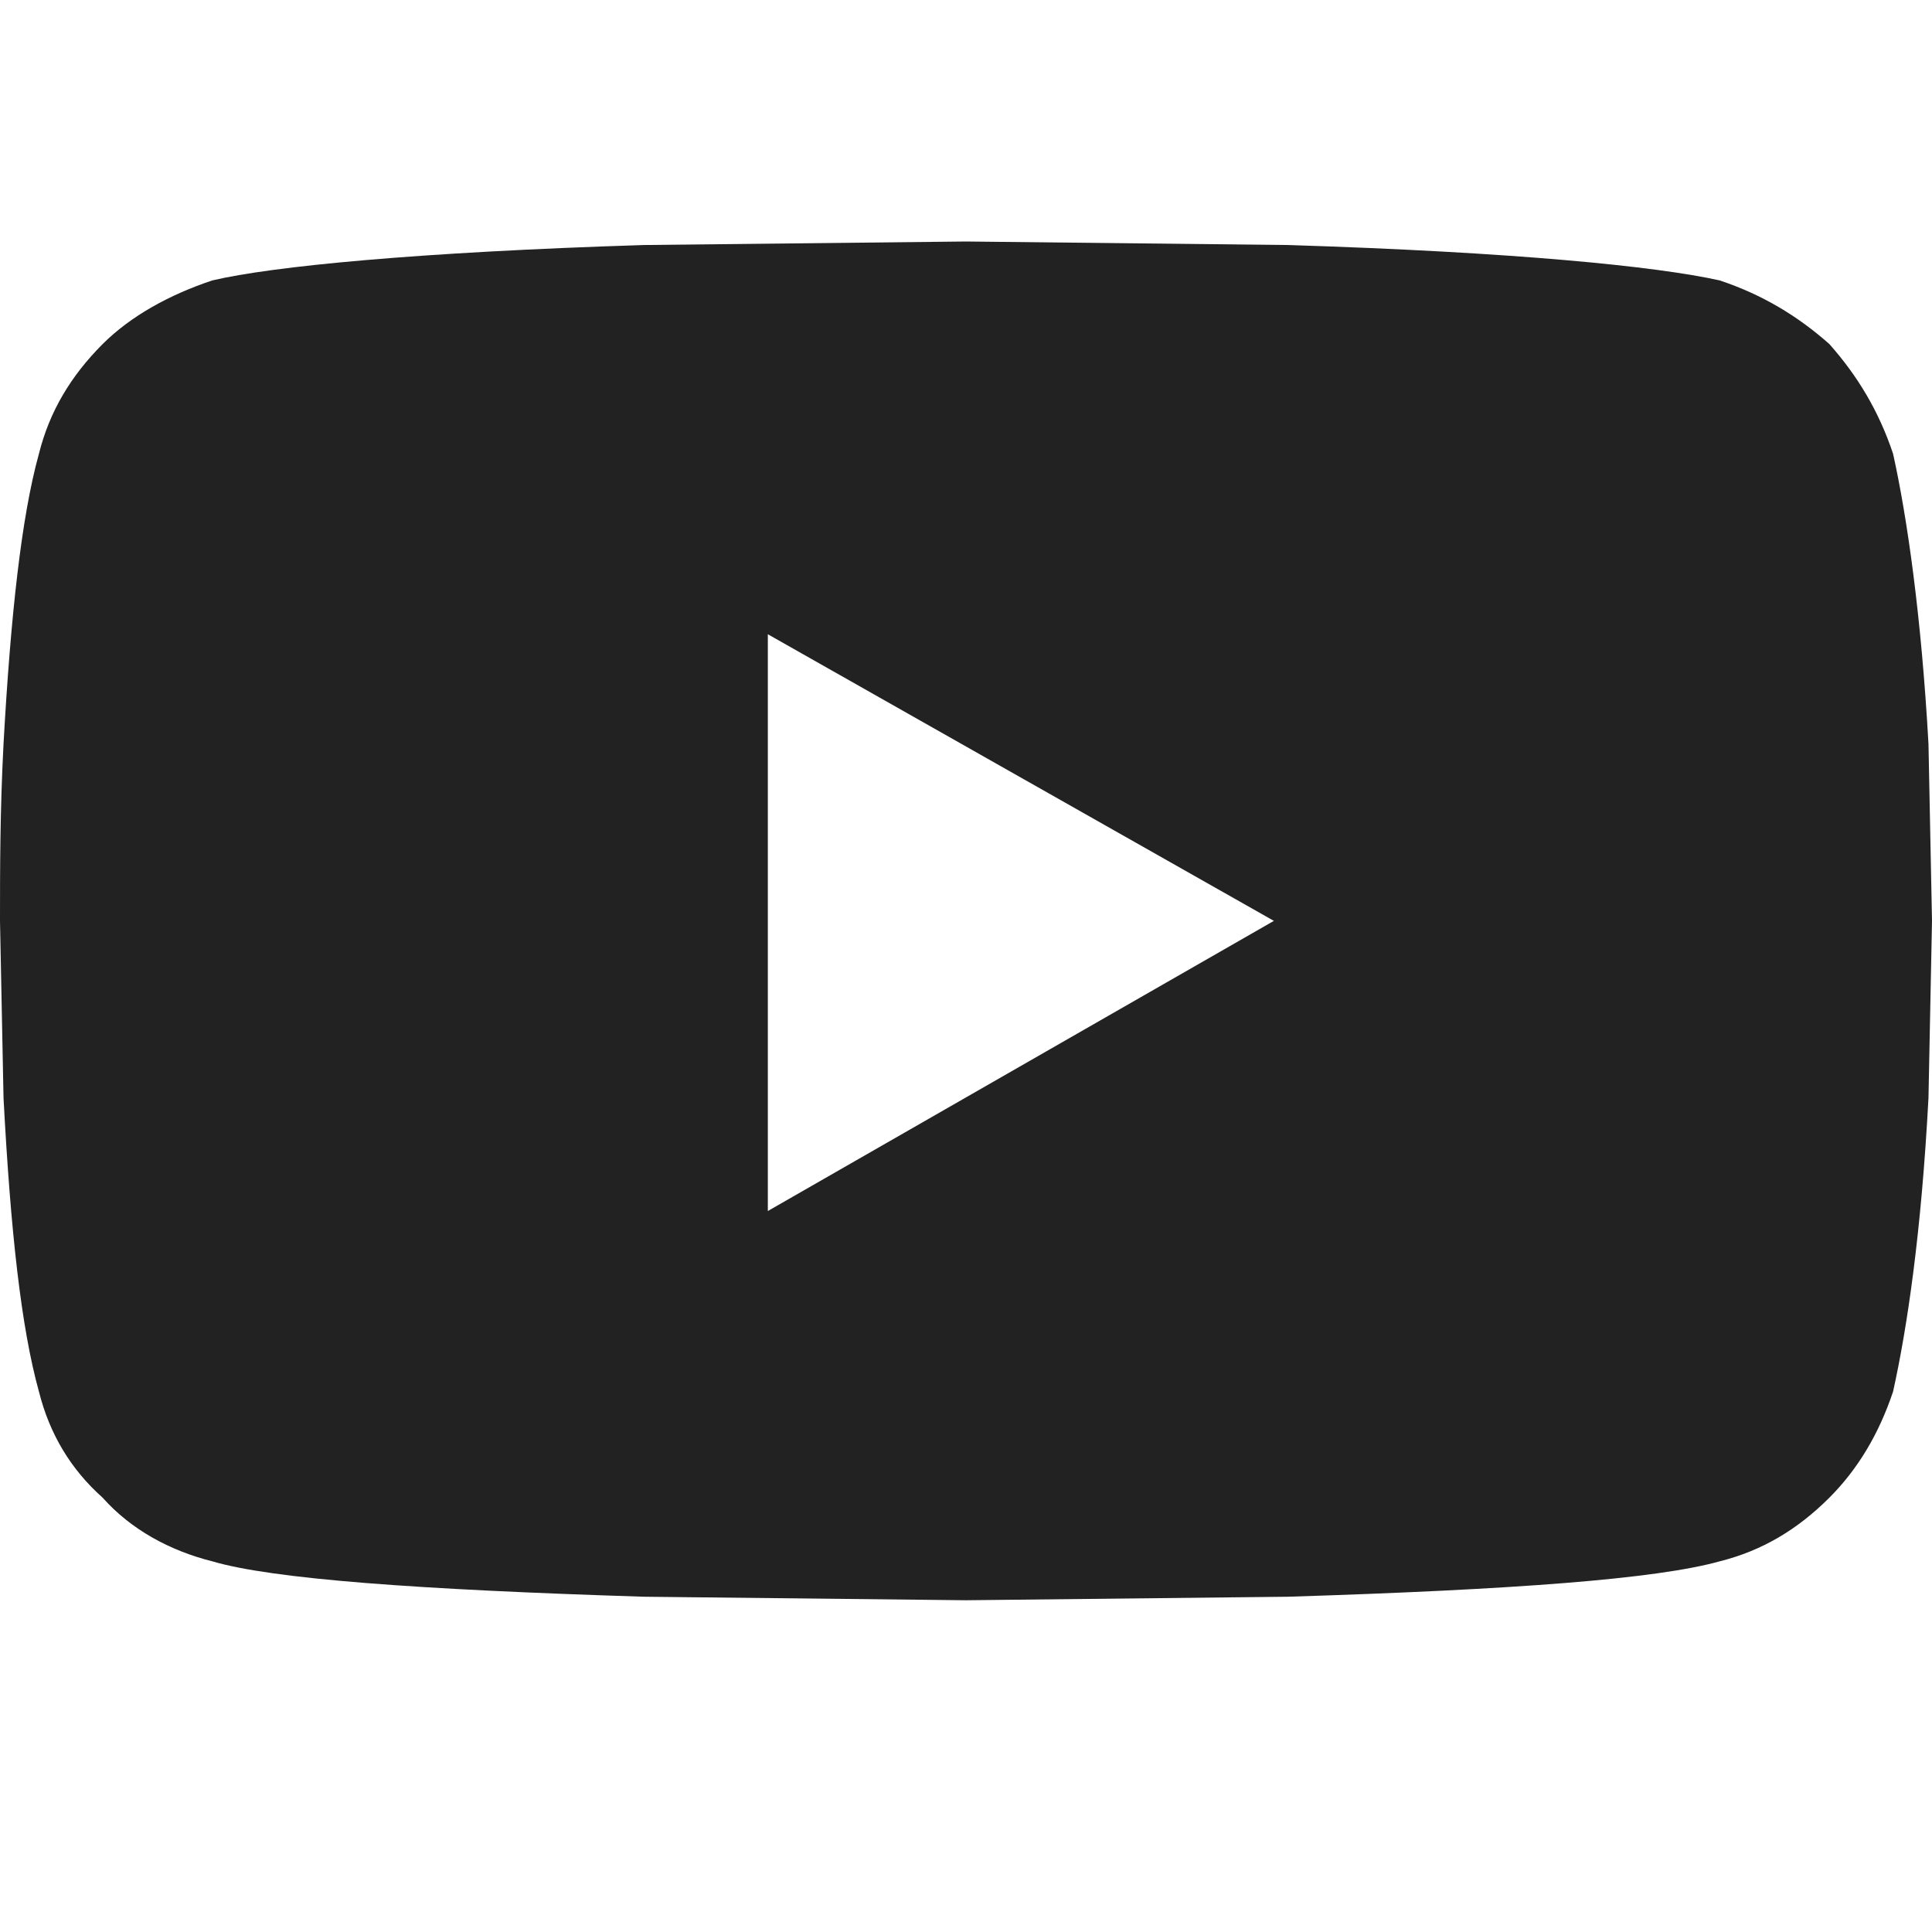
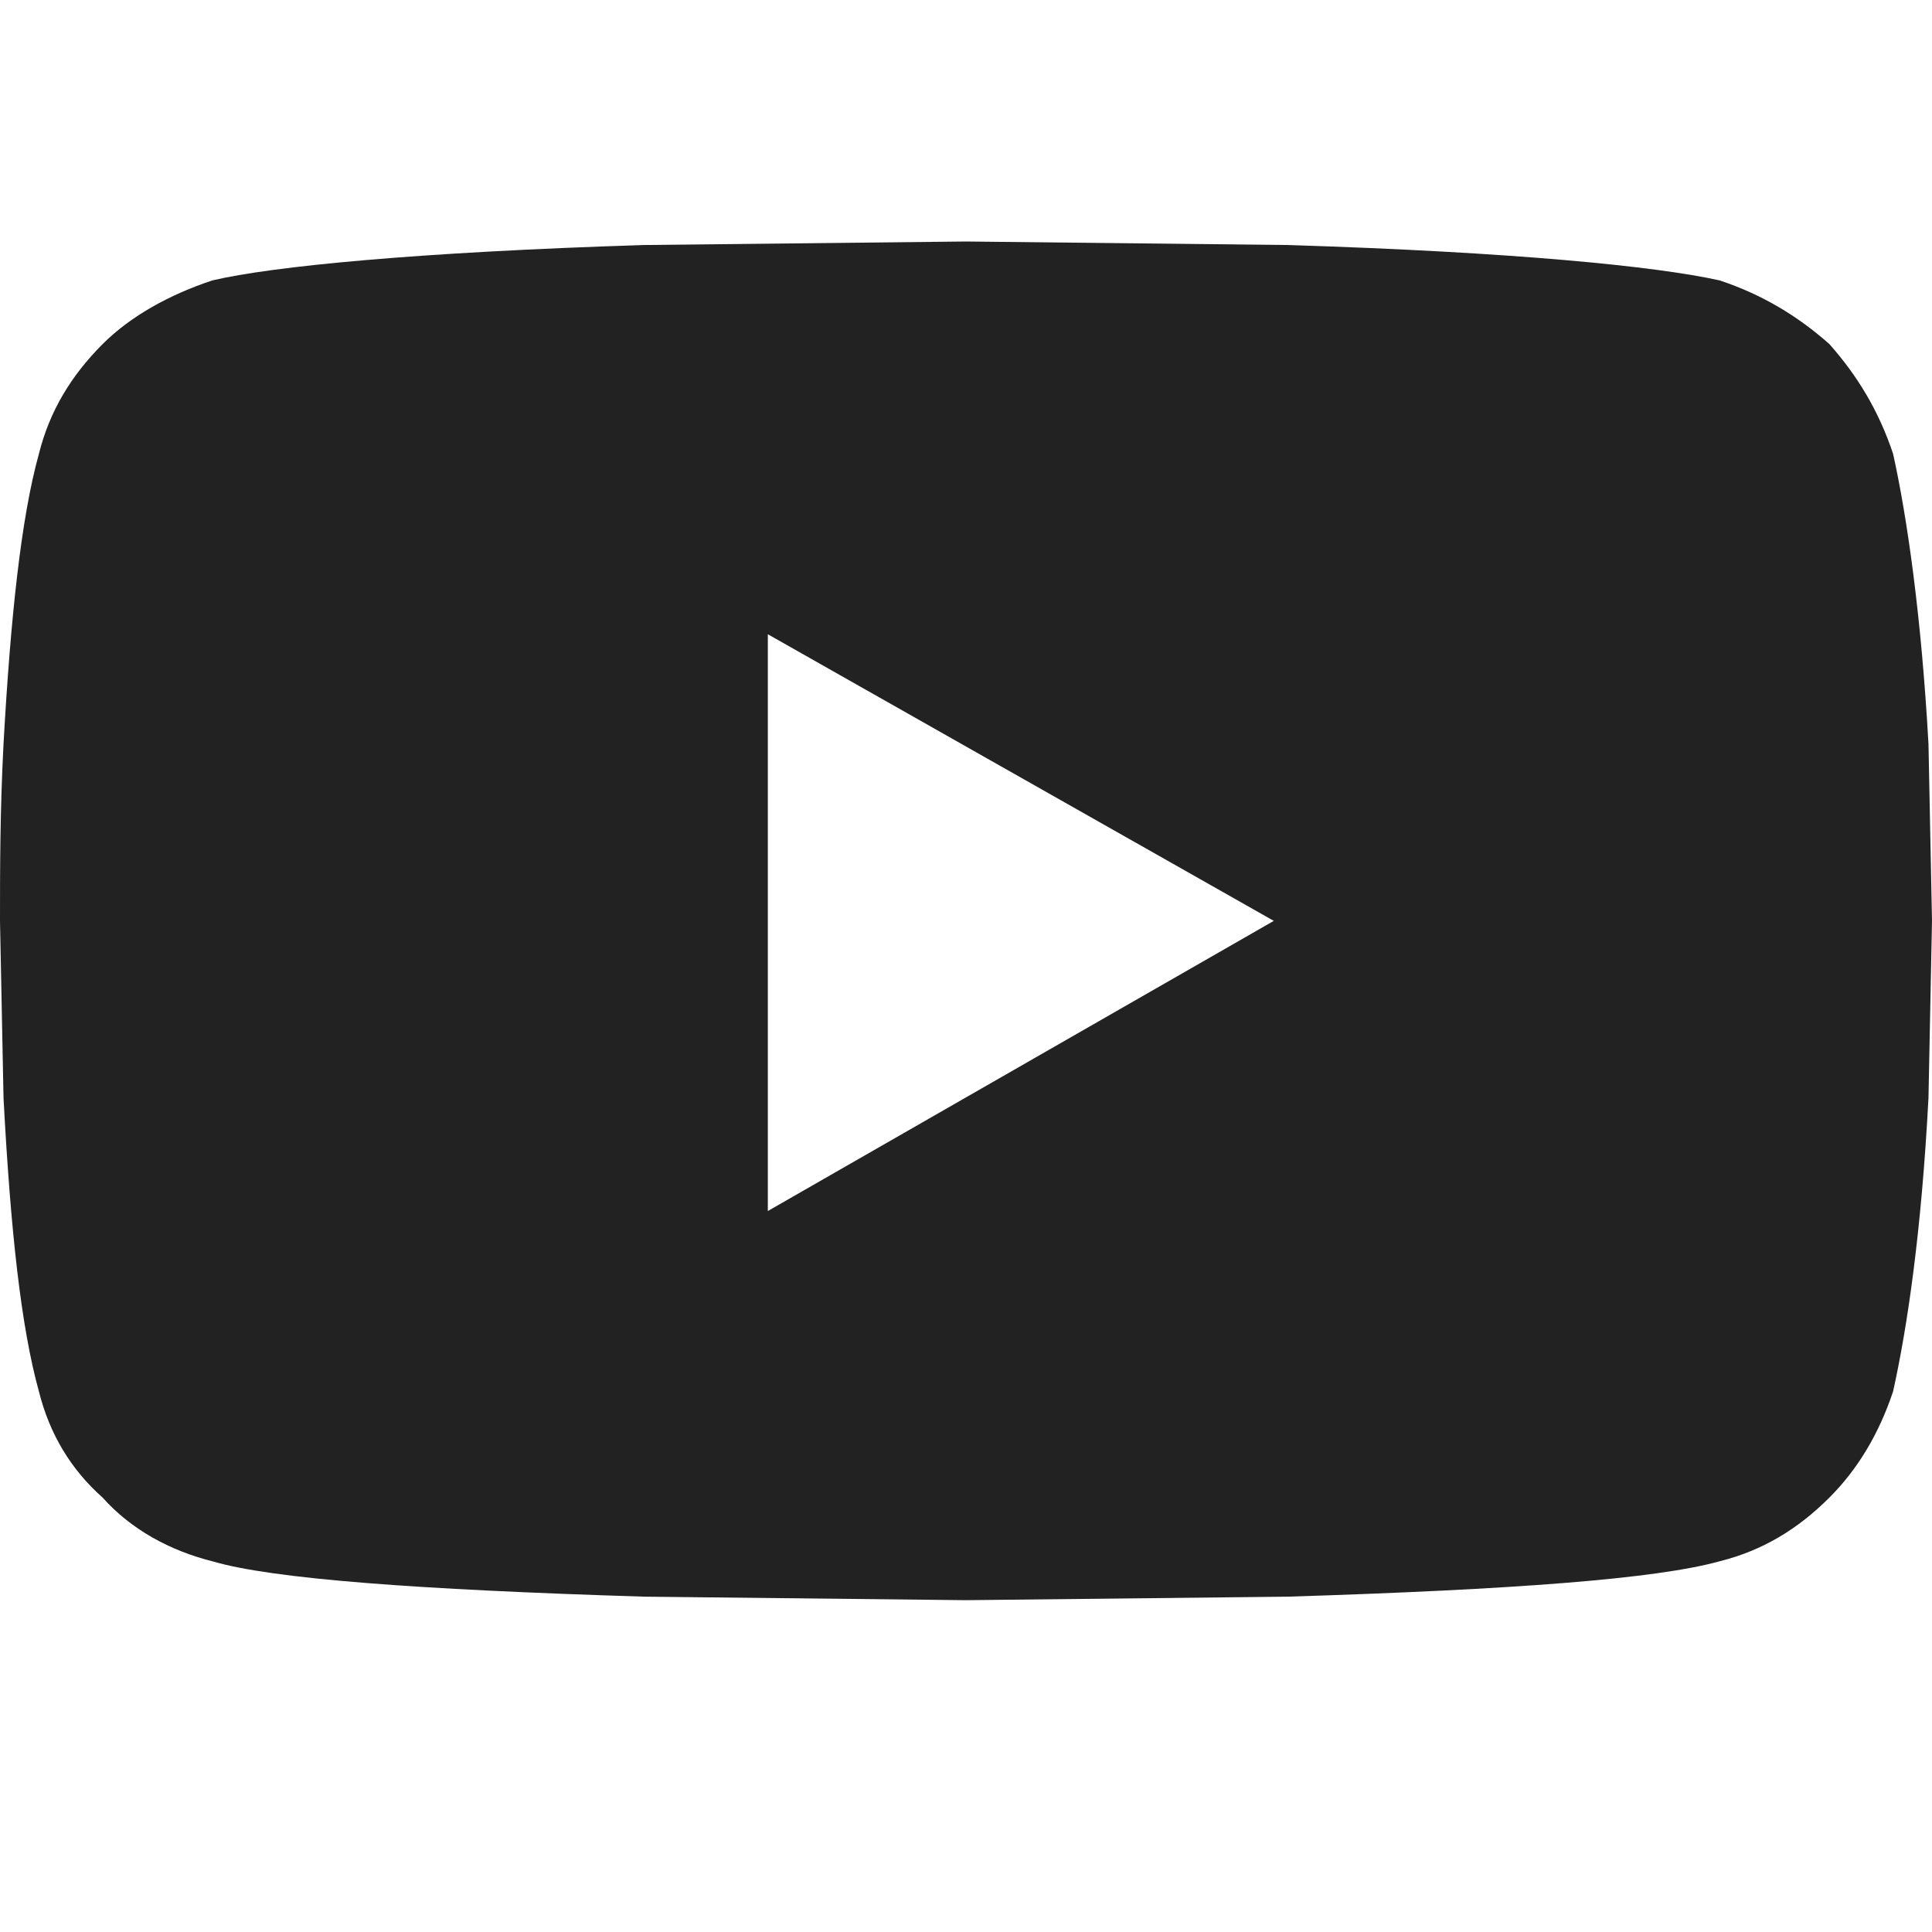
- <svg xmlns="http://www.w3.org/2000/svg" width="28" height="28" viewBox="0 0 28 28" fill="none">
-   <path d="M27.436 6.577C27.641 7.5 27.846 8.936 27.949 10.782L28 13.346L27.949 15.91C27.846 17.859 27.641 19.244 27.436 20.167C27.231 20.782 26.923 21.295 26.513 21.705C26.051 22.167 25.538 22.474 24.923 22.628C24 22.885 21.949 23.038 18.667 23.141L14 23.192L9.333 23.141C6.051 23.038 3.949 22.885 3.077 22.628C2.462 22.474 1.897 22.167 1.487 21.705C1.026 21.295 0.718 20.782 0.564 20.167C0.308 19.244 0.154 17.859 0.051 15.91L0 13.346C0 12.628 0 11.756 0.051 10.782C0.154 8.936 0.308 7.5 0.564 6.577C0.718 5.962 1.026 5.449 1.487 4.987C1.897 4.577 2.462 4.269 3.077 4.064C3.949 3.859 6.051 3.654 9.333 3.551L14 3.5L18.667 3.551C21.949 3.654 24 3.859 24.923 4.064C25.538 4.269 26.051 4.577 26.513 4.987C26.923 5.449 27.231 5.962 27.436 6.577ZM11.128 17.551L18.462 13.346L11.128 9.192V17.551Z" fill="#222222" />
+ <svg xmlns="http://www.w3.org/2000/svg" fill="none" height="28" viewBox="0 0 28 28" width="28">
+   <path d="m27.436 6.577c.205.923.41 2.359.513 4.205l.051 2.564-.051 2.564c-.102 1.949-.308 3.333-.513 4.256-.205.615-.513 1.128-.923 1.538-.462.462-.974.769-1.59.923-.923.256-2.974.41-6.256.513l-4.667.051-4.667-.051c-3.282-.102-5.385-.256-6.256-.513-.615-.154-1.179-.462-1.59-.923-.462-.41-.769-.923-.923-1.538-.256-.923-.41-2.308-.513-4.256l-.051-2.564c0-.718 0-1.59.051-2.564.103-1.846.256-3.282.513-4.205.154-.615.462-1.128.923-1.59.41-.41.974-.718 1.59-.923.872-.205 2.974-.41 6.256-.513l4.667-.051 4.667.051c3.282.103 5.333.308 6.256.513.615.205 1.128.513 1.59.923.41.462.718.974.923 1.59zm-16.308 10.974 7.333-4.205-7.333-4.154z" fill="#222" />
</svg>
